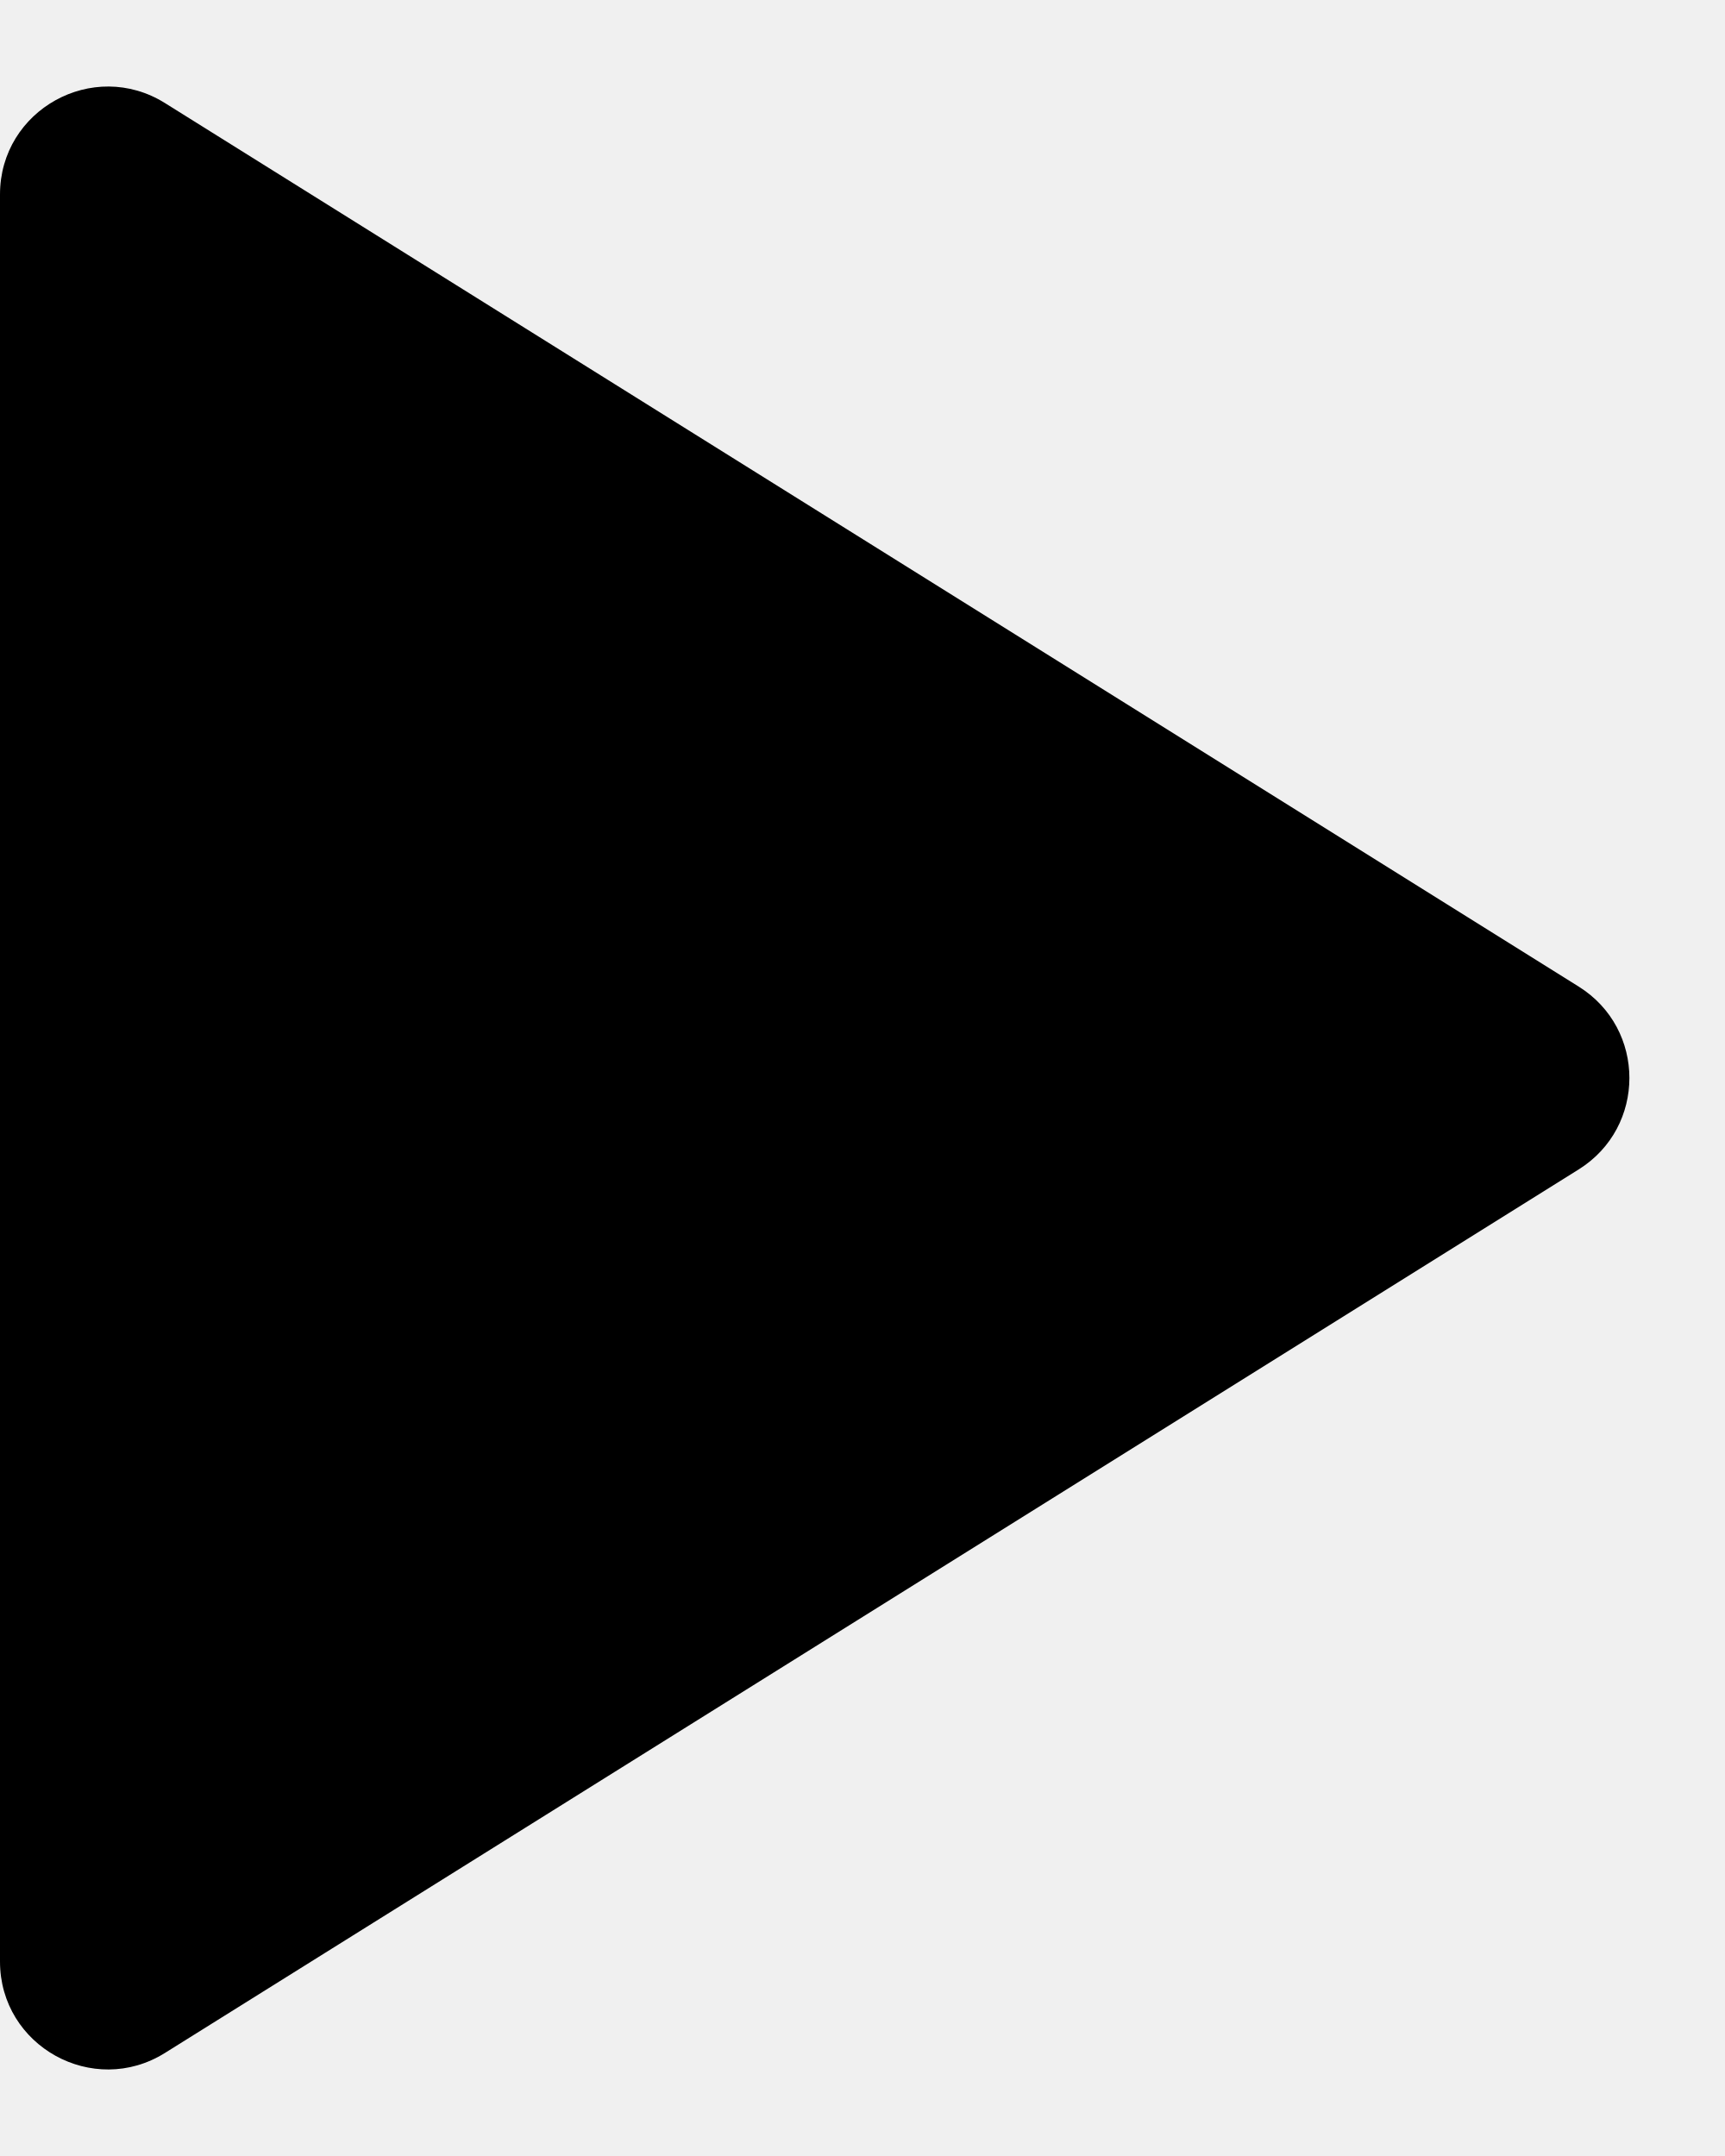
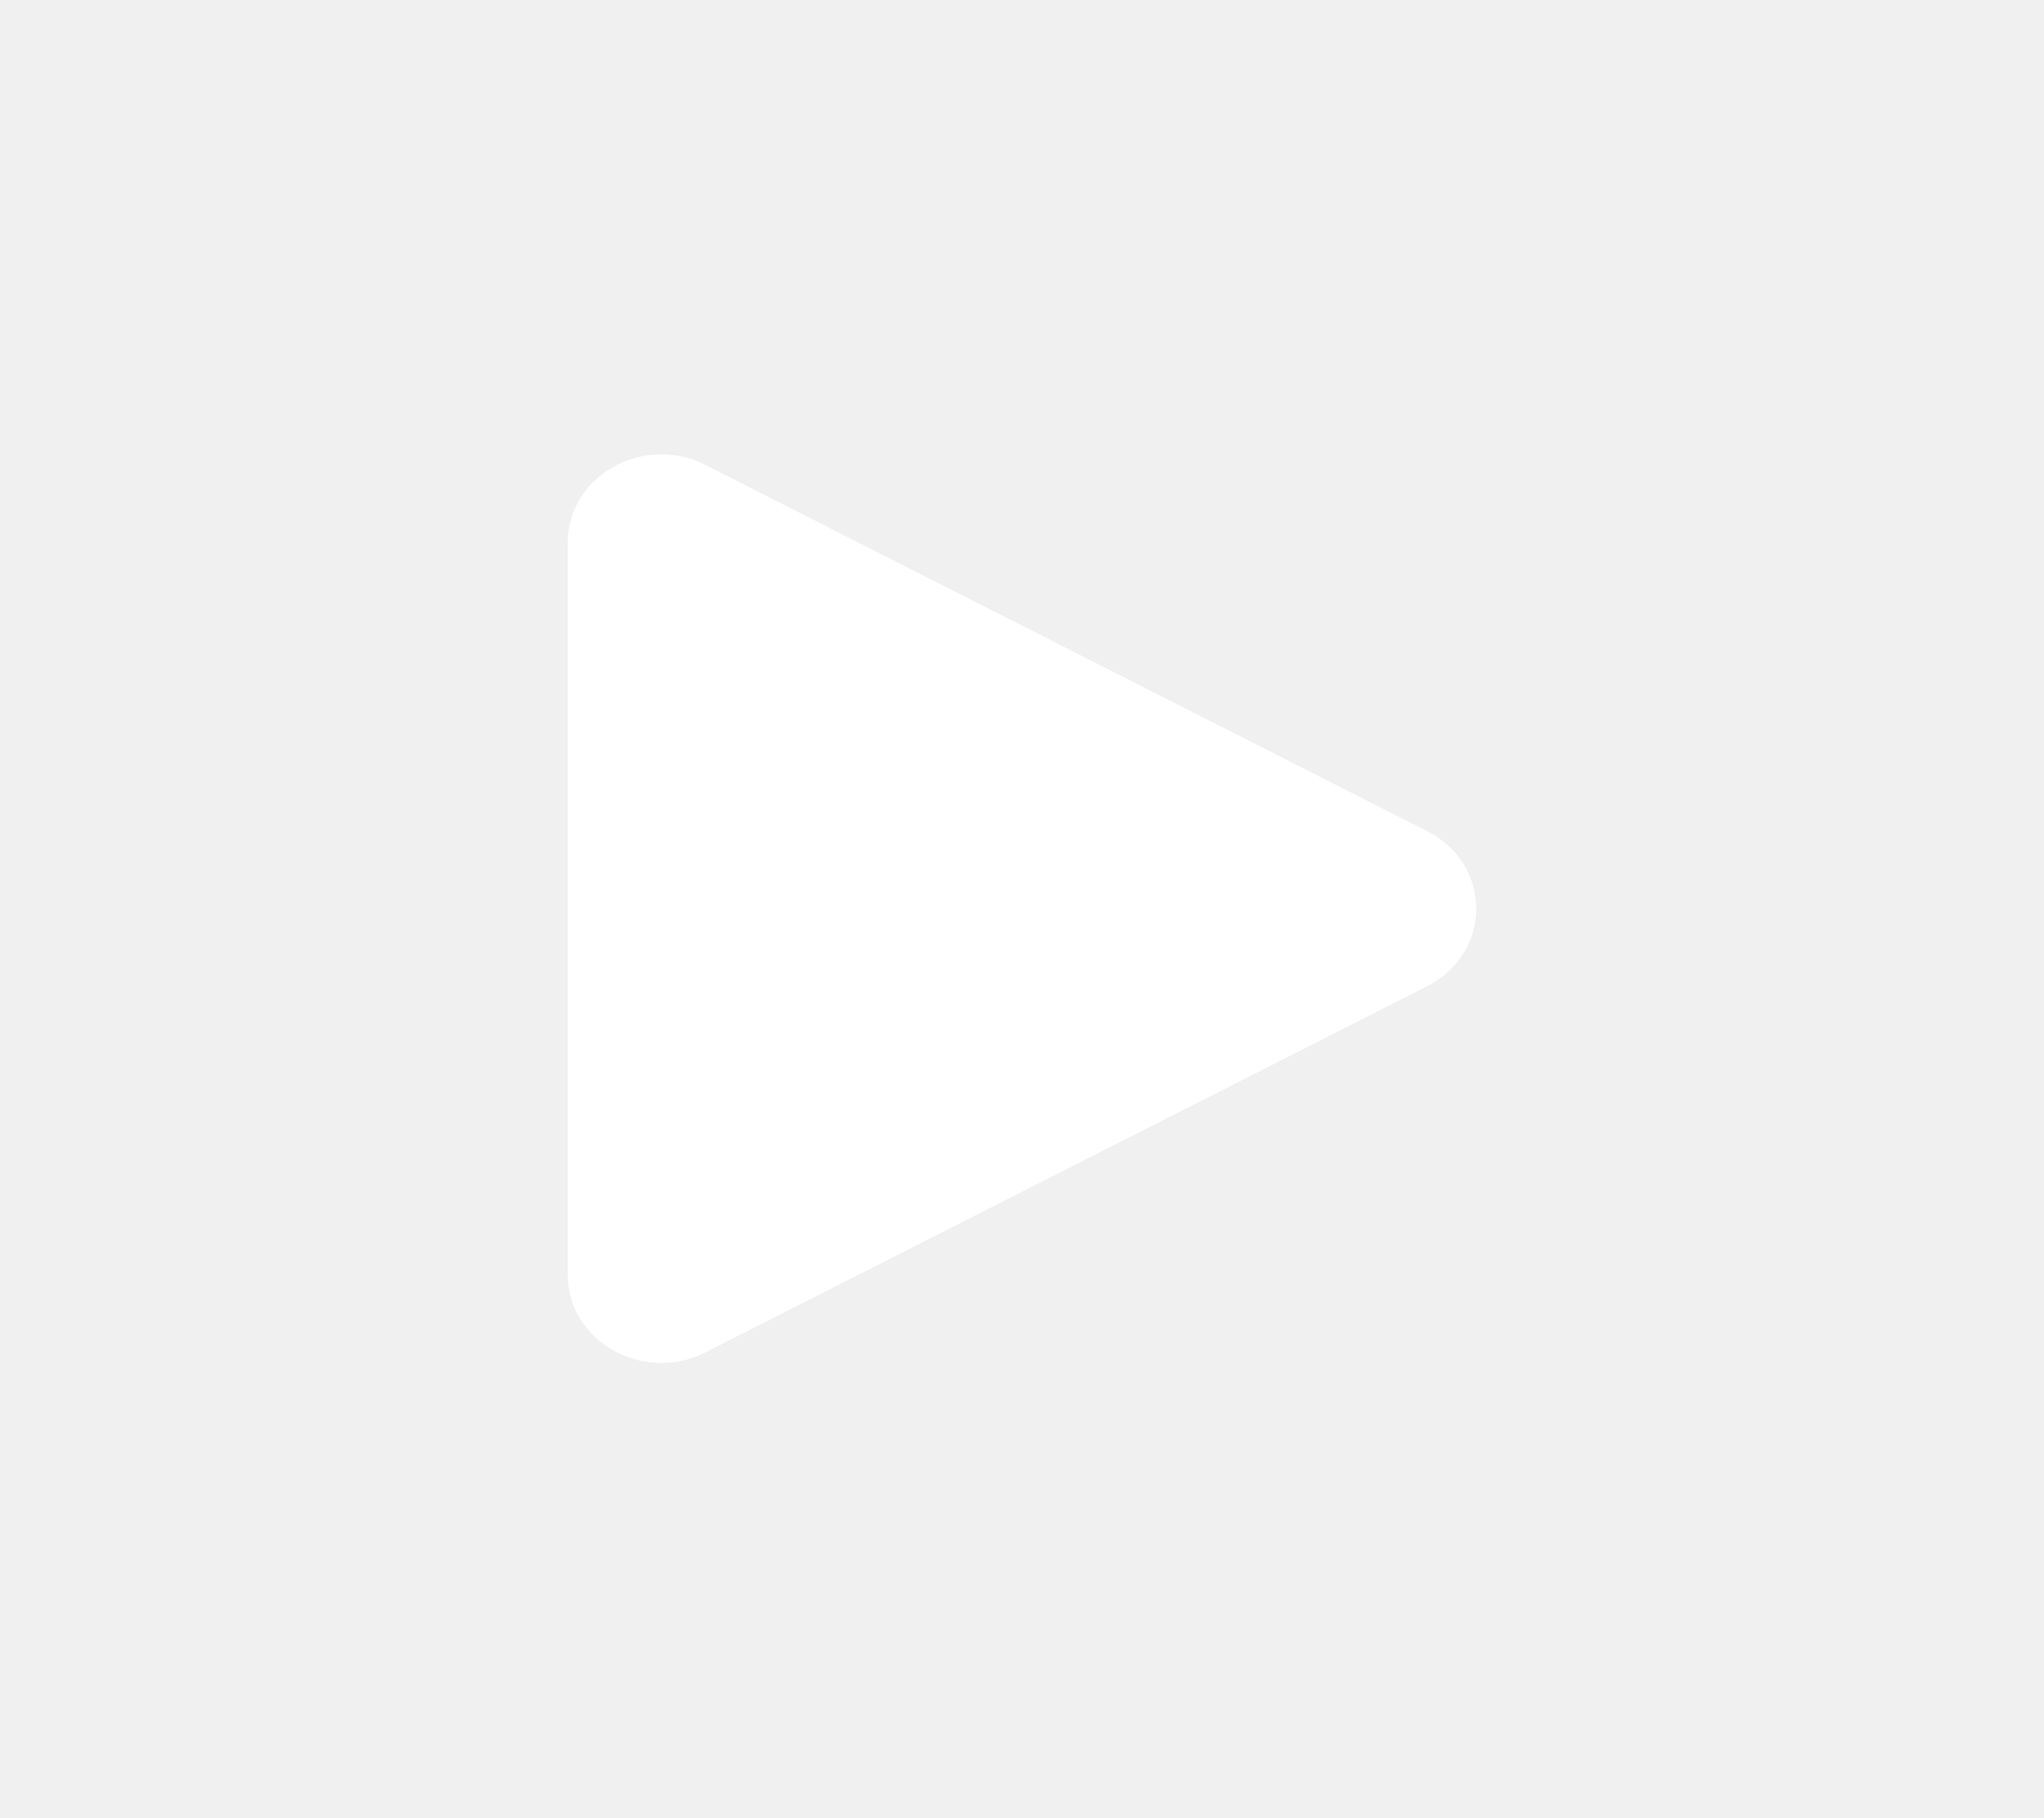
- <svg xmlns="http://www.w3.org/2000/svg" viewBox="0 0 16 20" fill="none">
-   <path d="M14.643 9.152C15.27 9.544 15.27 10.456 14.643 10.848L1.53 19.044C0.864 19.46 -8.29694e-07 18.981 -7.95362e-07 18.196L-7.88661e-08 1.804C-4.45337e-08 1.019 0.864 0.54 1.53 0.956L14.643 9.152Z" fill="currentColor" />
+ <svg xmlns="http://www.w3.org/2000/svg" viewBox="0 0 27 24" fill="none">
+   <path d="M18.851 10.976C19.716 11.415 19.716 12.585 18.851 13.024L9.319 17.859C8.497 18.276 7.5 17.715 7.5 16.836L7.5 7.164C7.5 6.285 8.497 5.723 9.319 6.141L18.851 10.976Z" fill="white" />
</svg>
